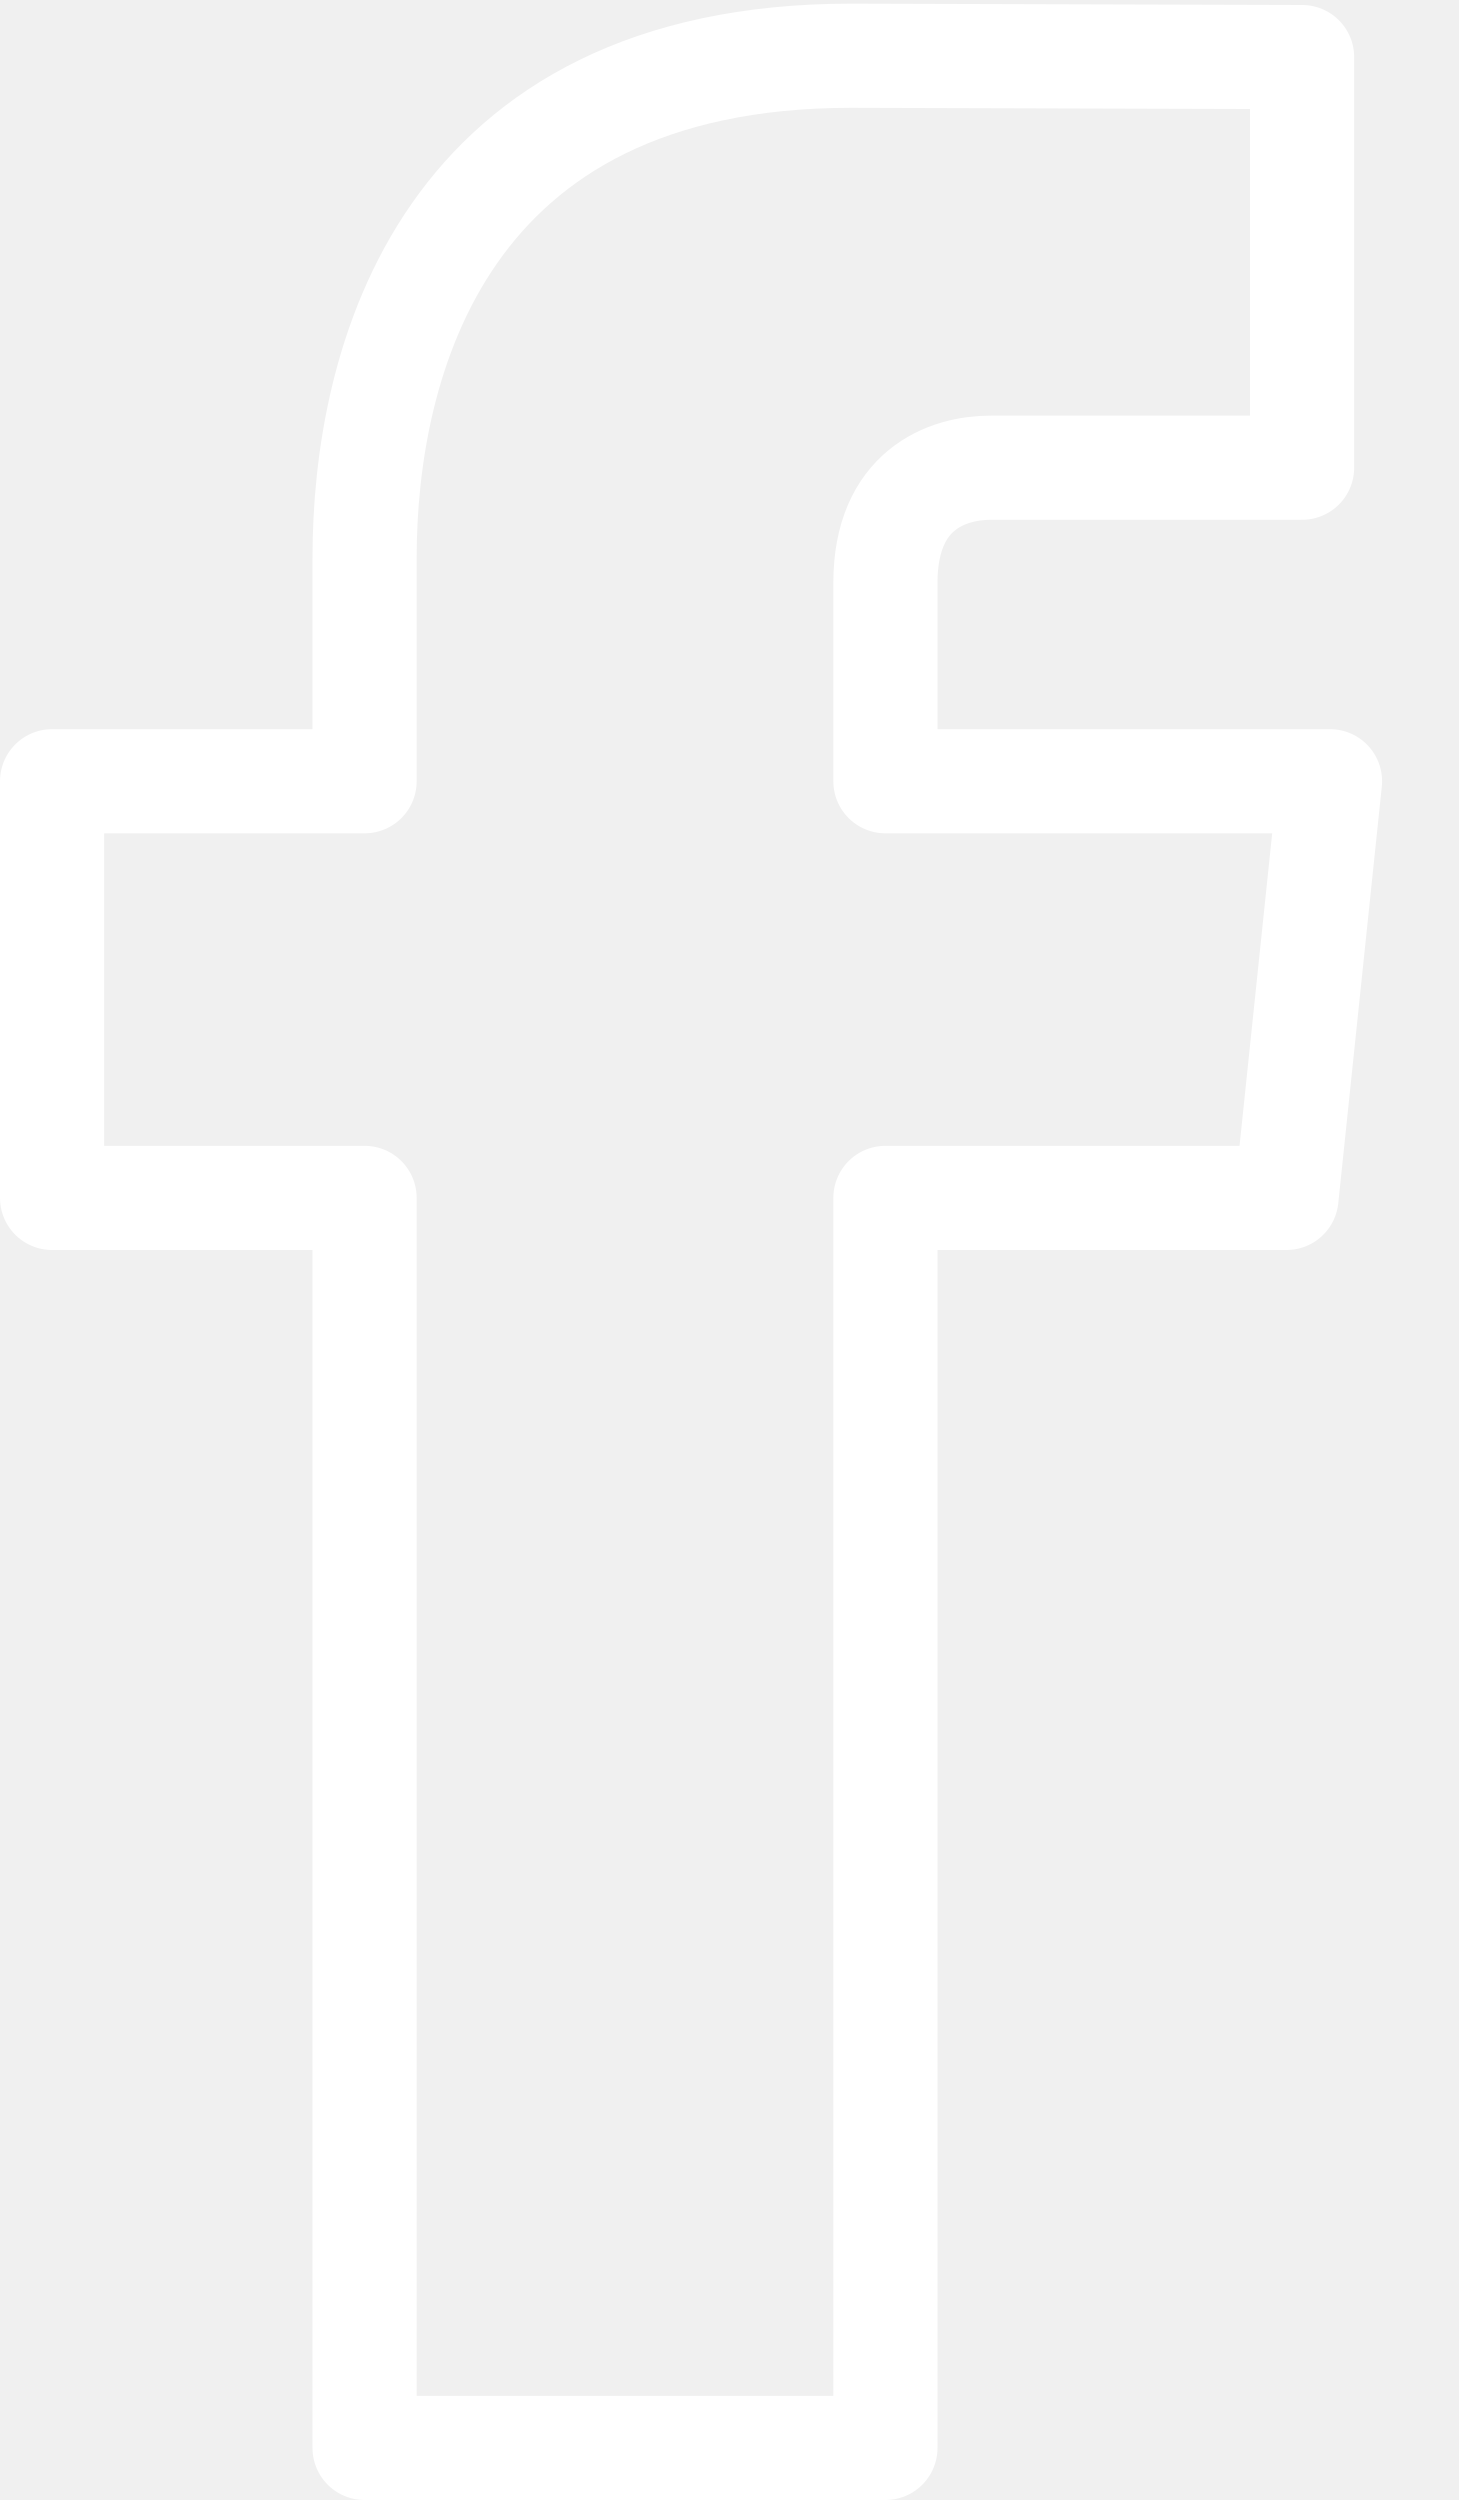
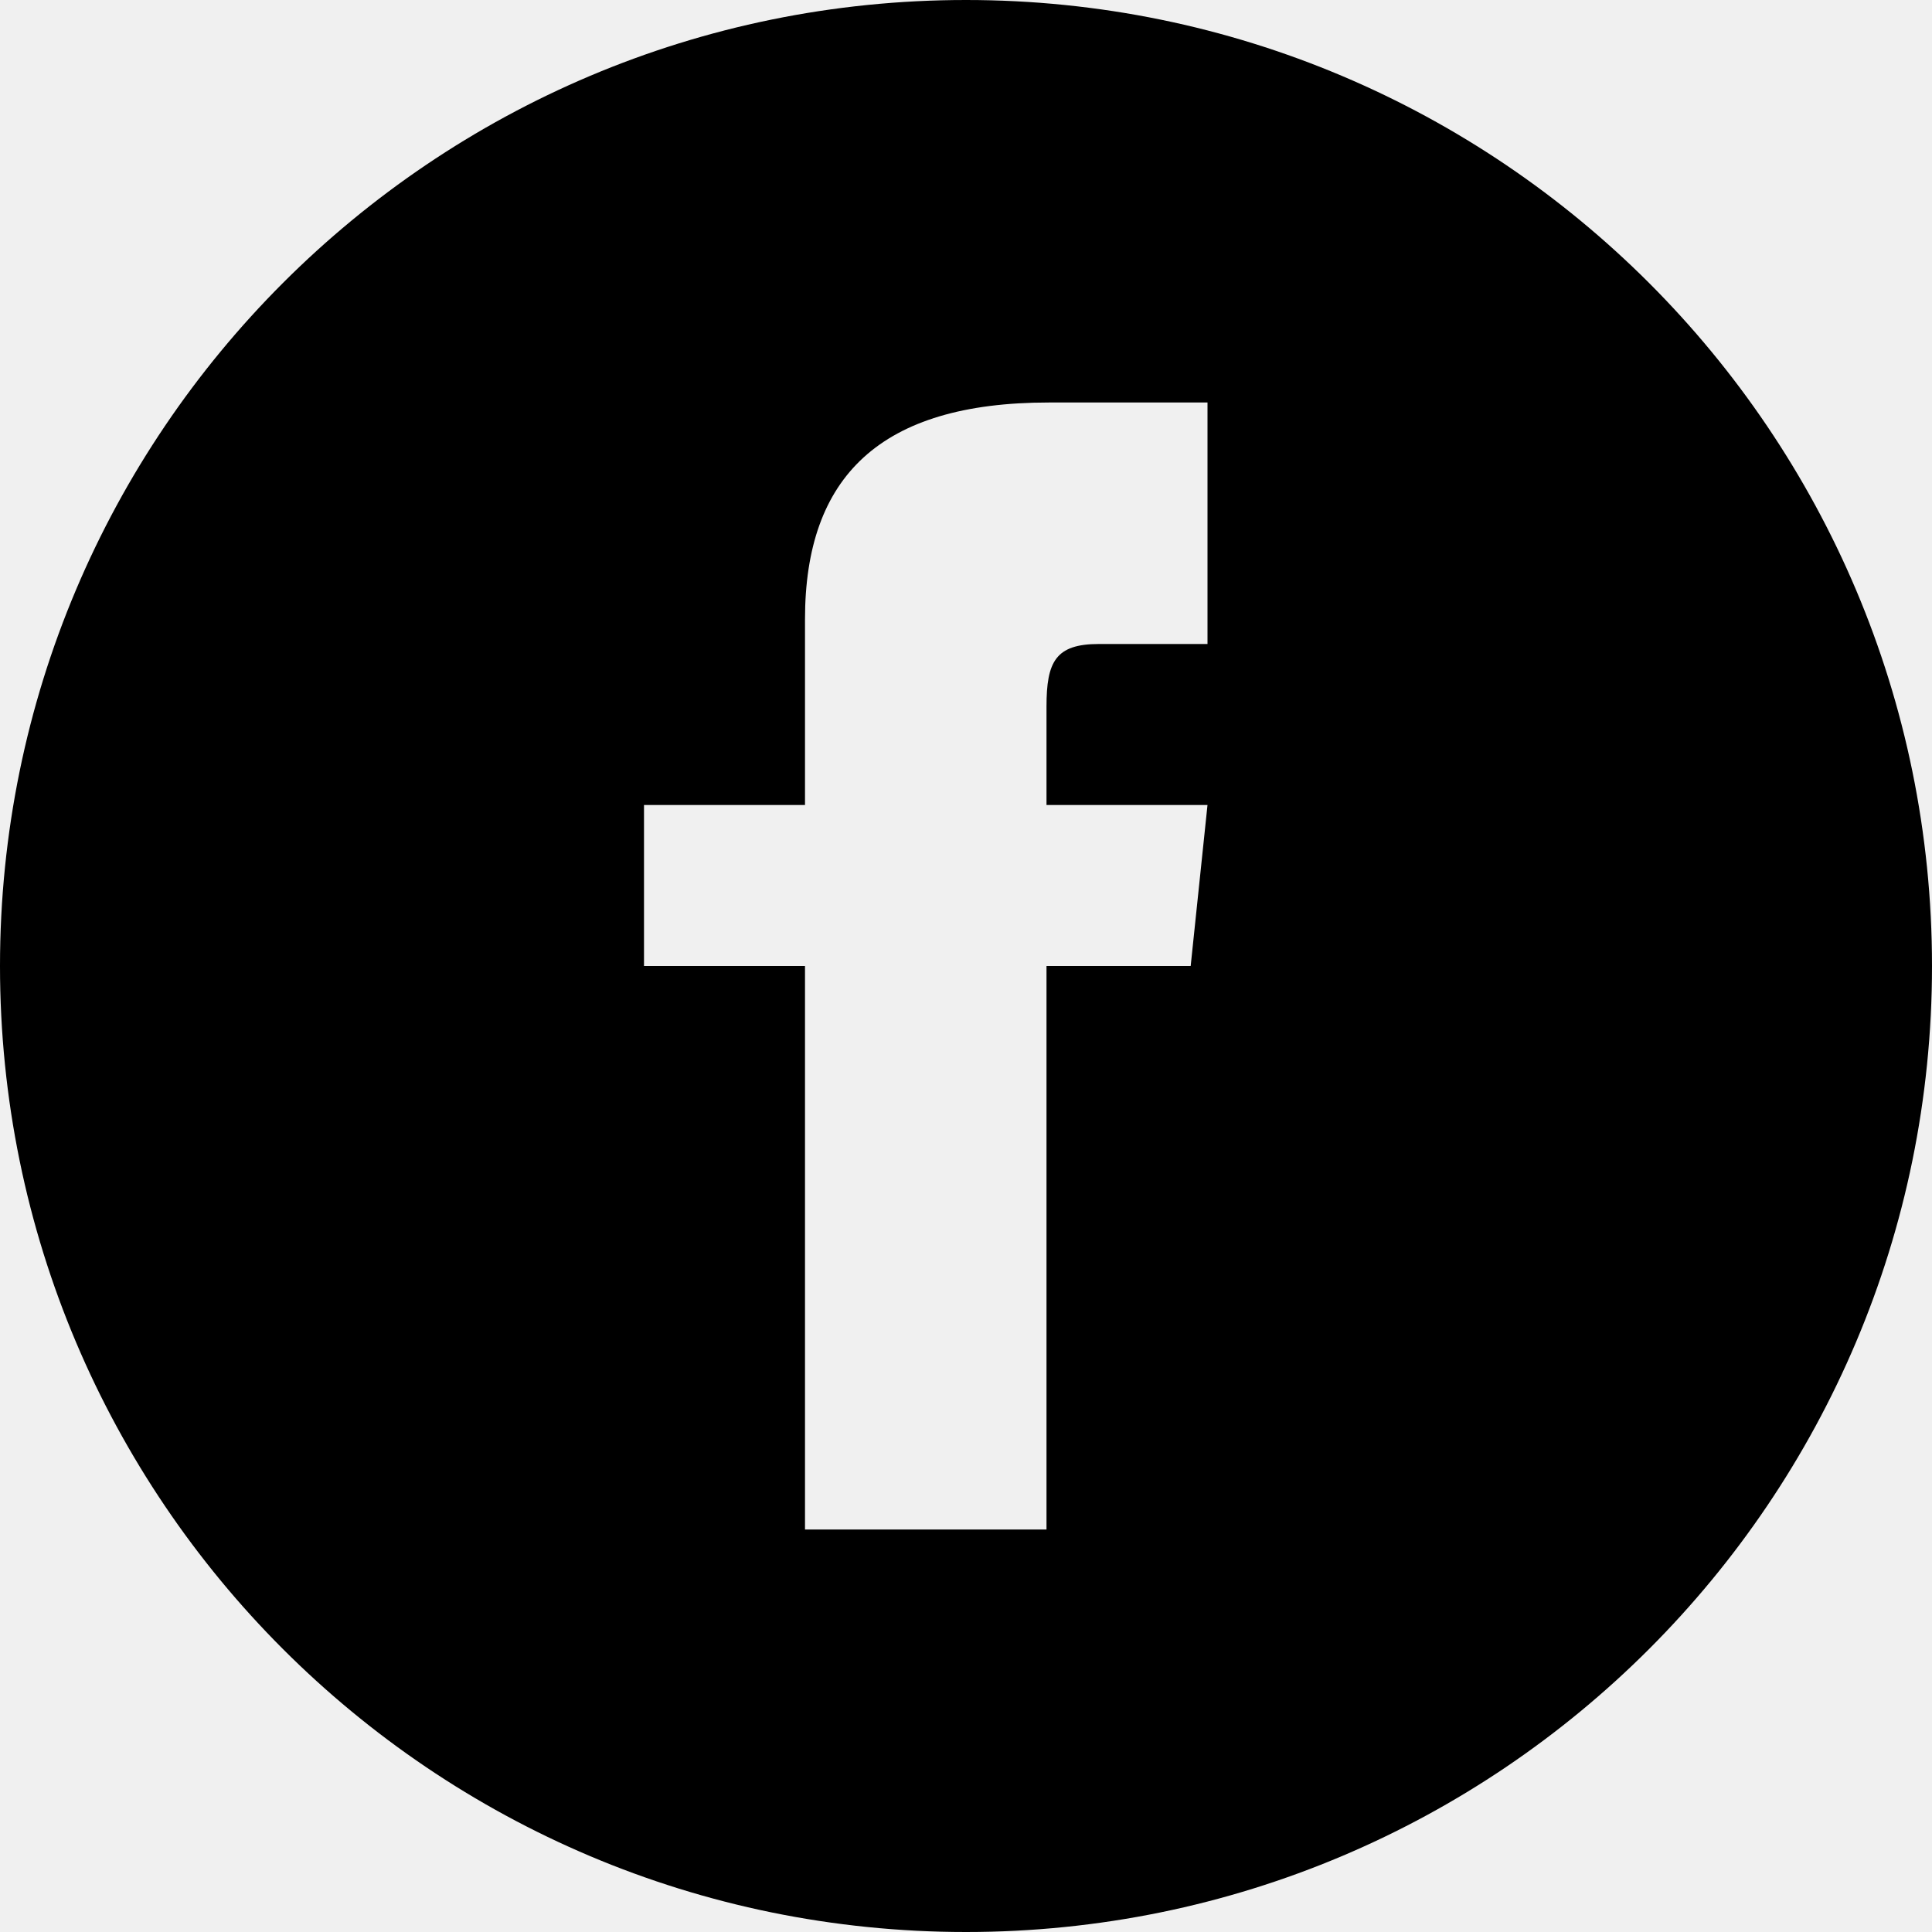
- <svg xmlns="http://www.w3.org/2000/svg" width="14" height="24" viewBox="0 0 14 24">
-   <path d="M12.768 7.5H8.5V5.595c0-.896.594-1.105 1.012-1.105H12.5V.548L8.17.535c-3.925 0-4.67 2.94-4.67 4.82V7.5h-3v4h3v12h5v-12h3.85l.418-4z" stroke="#FFF" fill="none" fill-rule="evenodd" stroke-linejoin="round" />
+ <svg xmlns="http://www.w3.org/2000/svg" width="24" height="24" viewBox="0 0 24 24">
+   <path d="M12 0c-6.627 0-12 5.373-12 12s5.373 12 12 12 12-5.373 12-12-5.373-12-12-12zm3 8h-1.35c-.538 0-.65.221-.65.778v1.222h2l-.209 2h-1.791v7h-3v-7h-2v-2h2v-2.308c0-1.769.931-2.692 3.029-2.692h1.971v3z" />
</svg>
